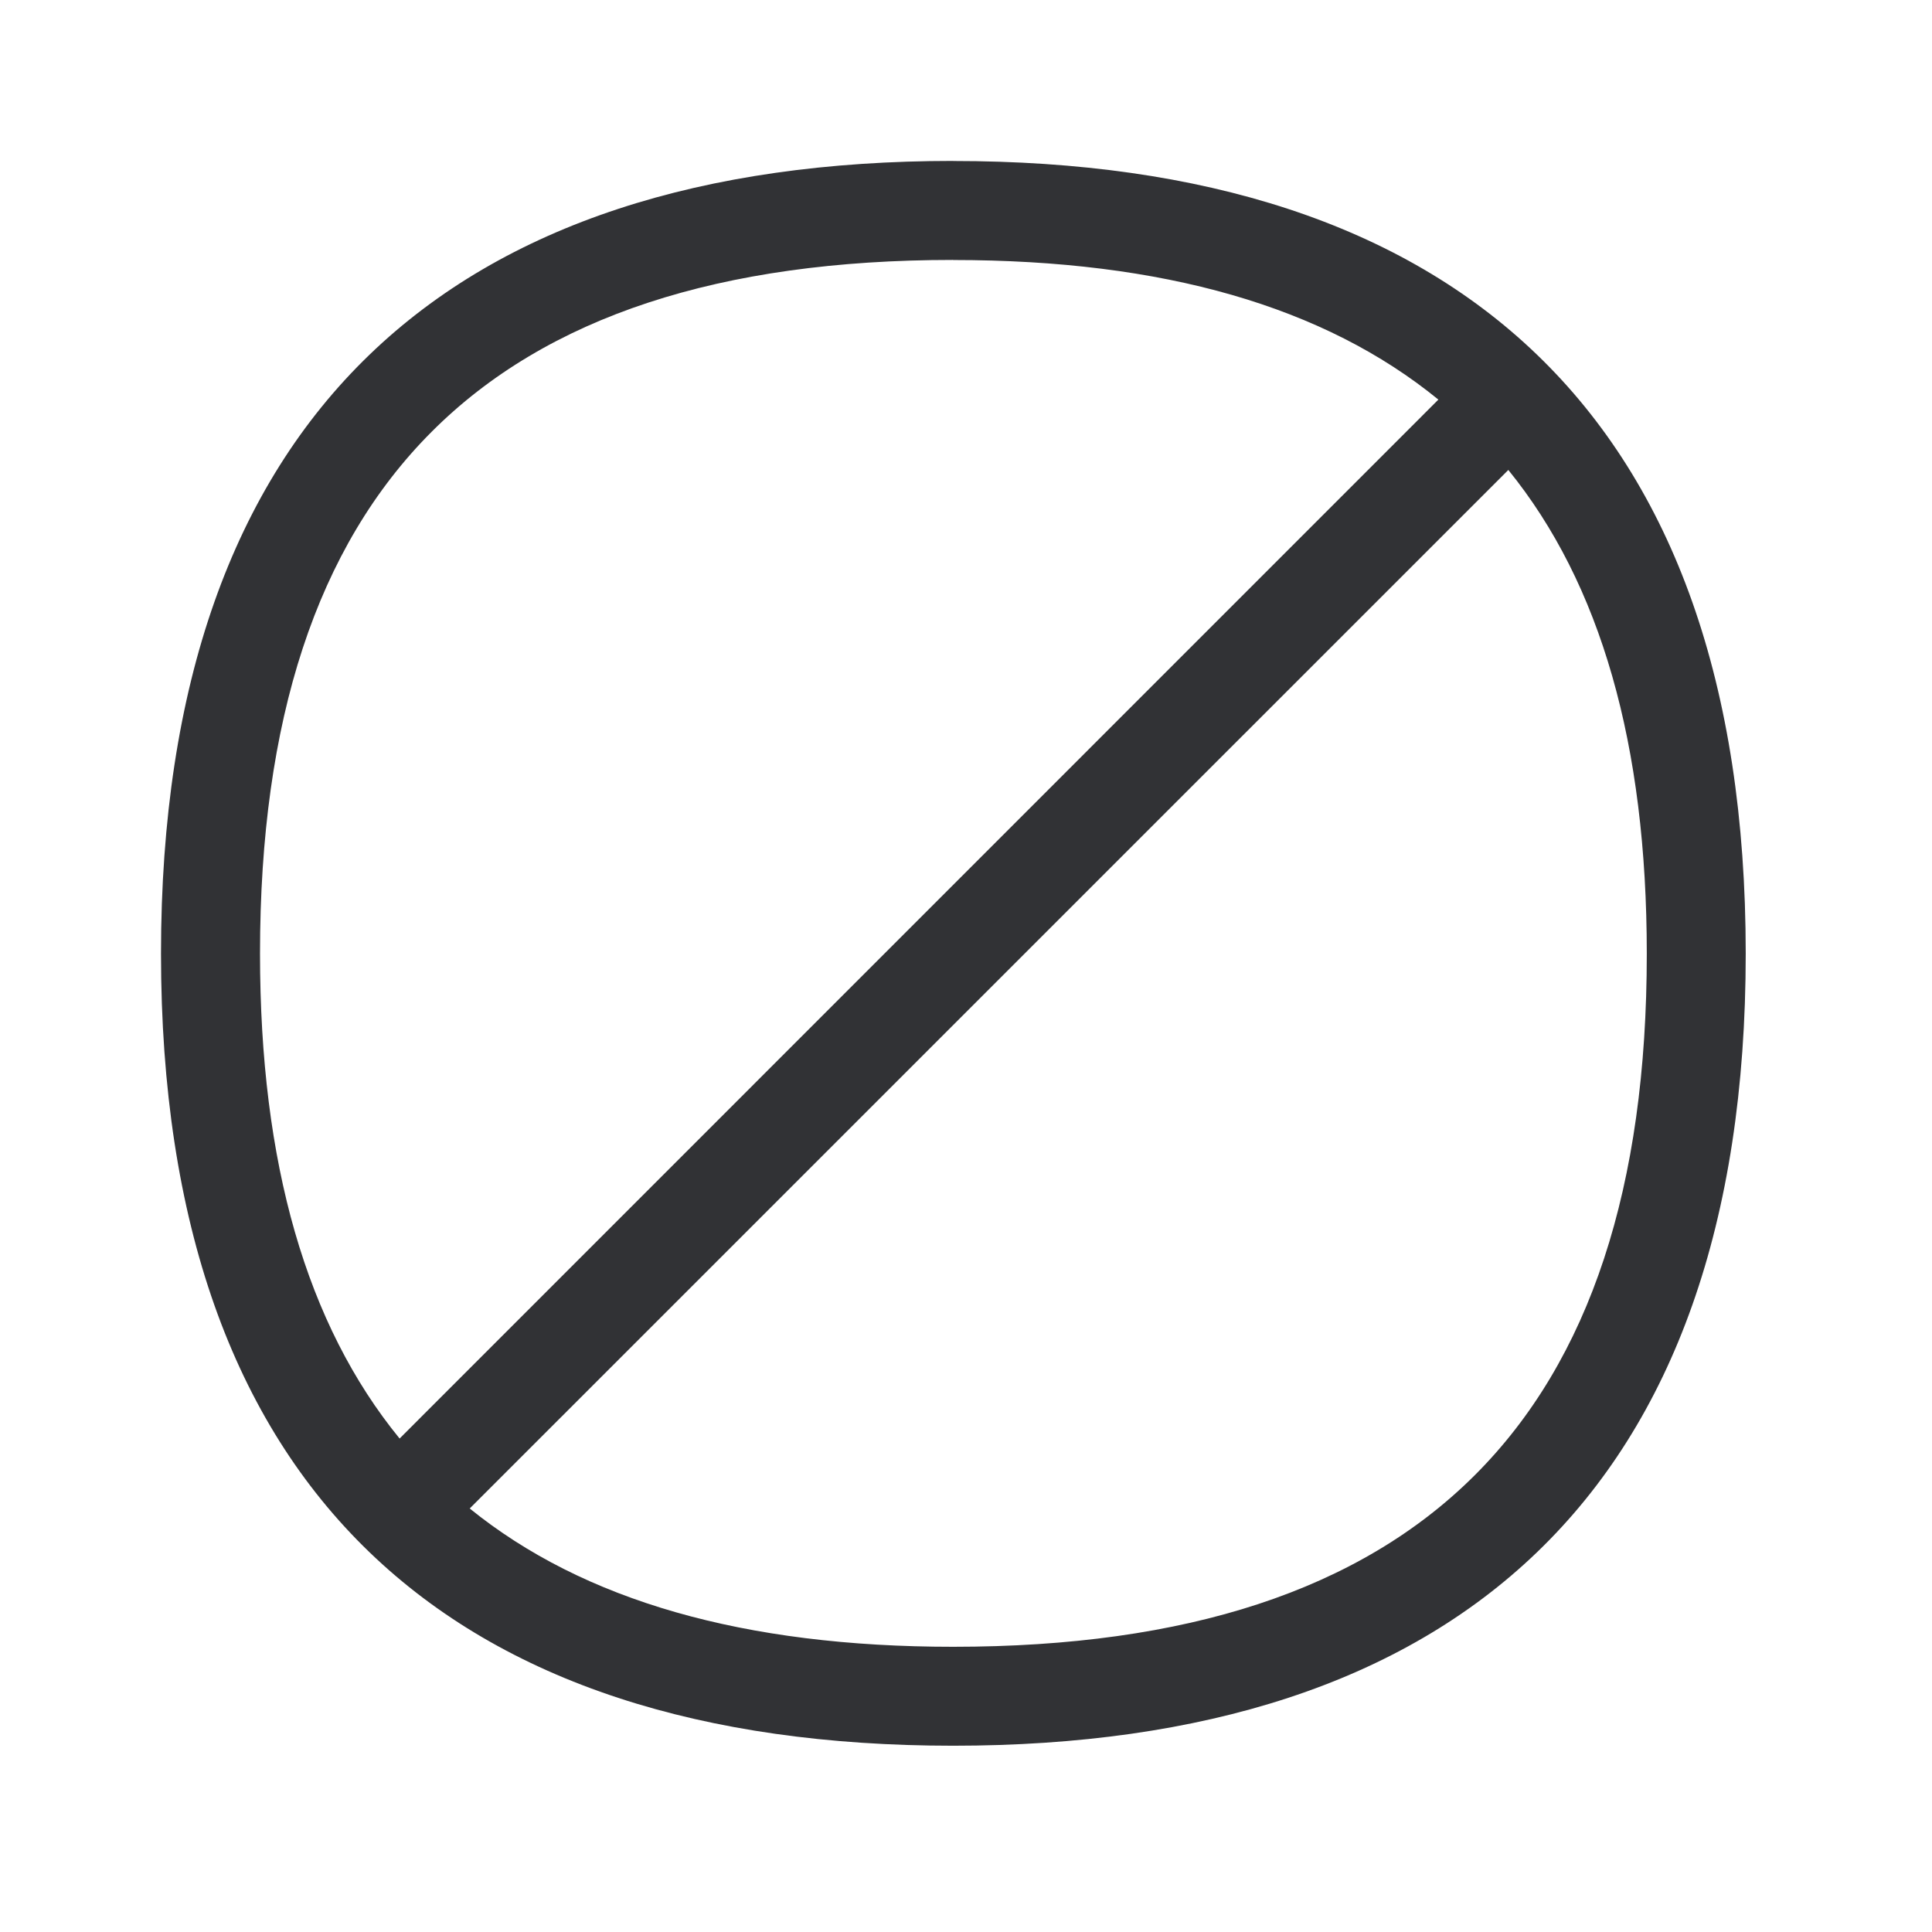
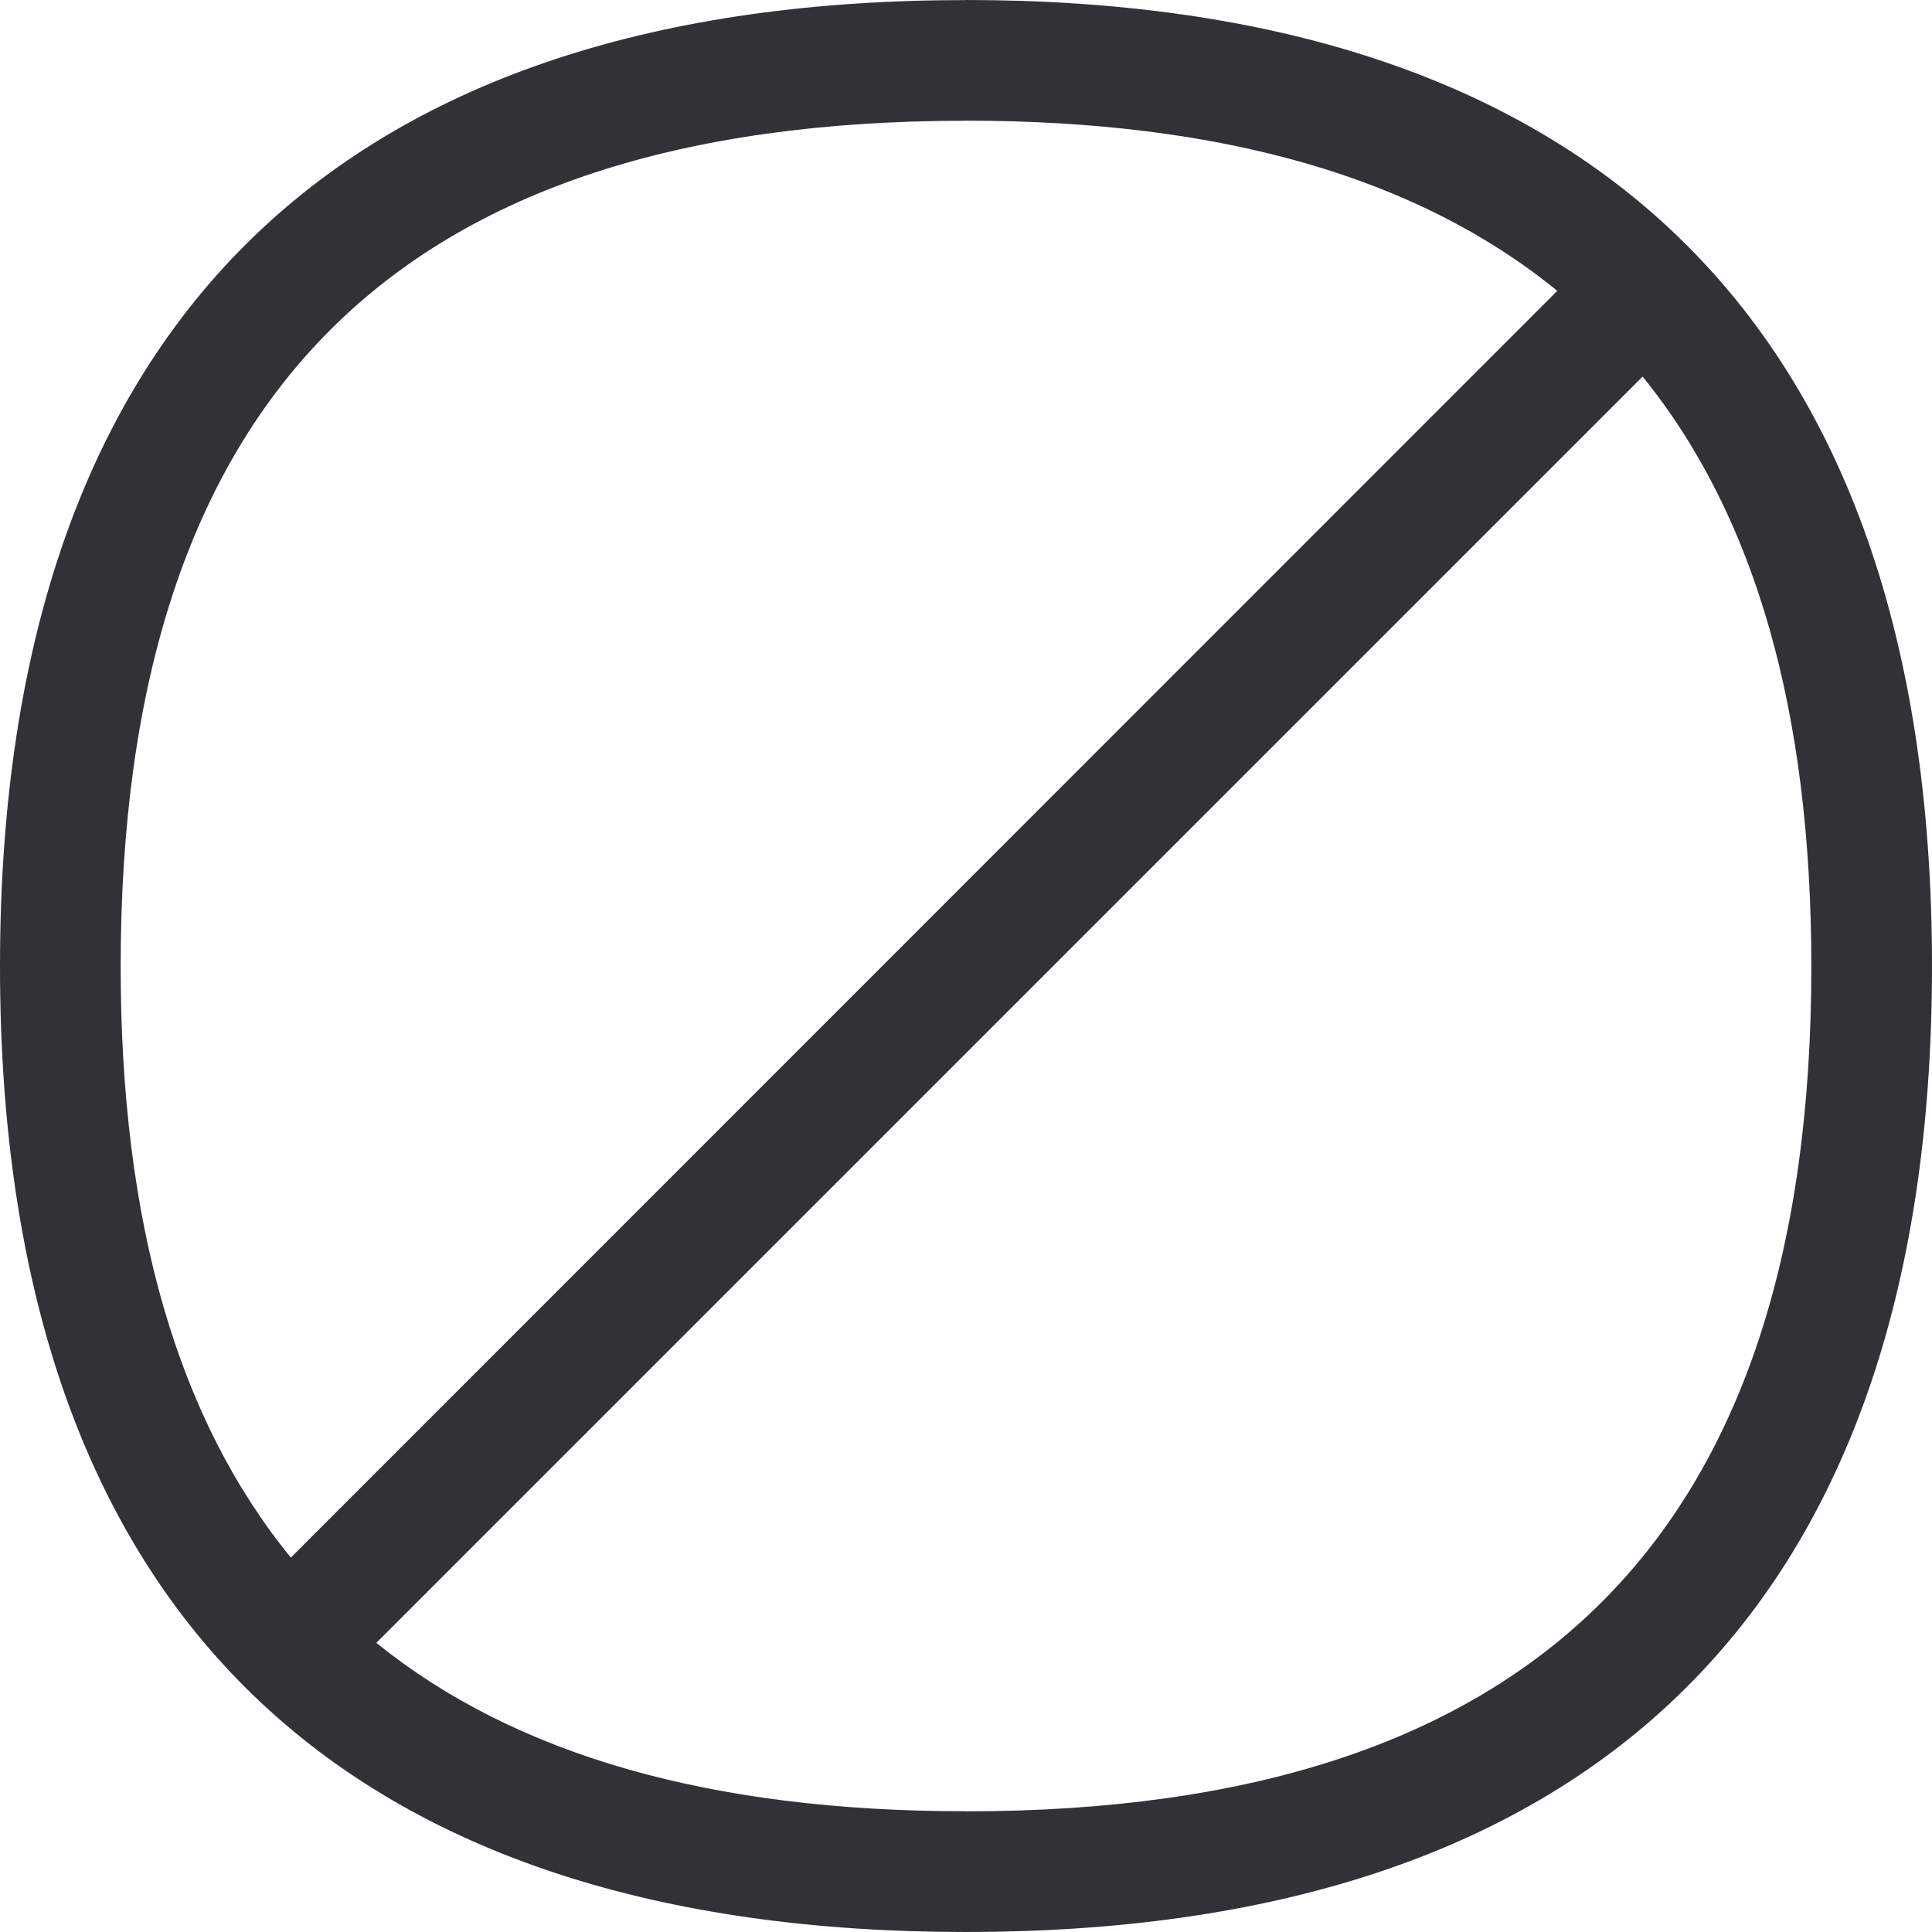
<svg xmlns="http://www.w3.org/2000/svg" width="24" height="24" viewBox="0 0 24 24">
-   <path d="M11.84 20.457c-2.596 0-4.59-.572-6.005-1.718L18.737 5.838c1.148 1.414 1.72 3.411 1.72 6.01 0 5.79-2.821 8.609-8.617 8.609m0-17.227c2.611 0 4.611.577 6.028 1.734L4.964 17.87c-1.157-1.417-1.734-3.417-1.734-6.025 0-5.798 2.818-8.616 8.61-8.616m0-1.23C5.622 2 2 5.14 2 11.846c0 6.706 3.622 9.84 9.84 9.84 6.219 0 9.846-3.134 9.846-9.84C21.686 5.14 18.06 2 11.84 2" fill="#313235" fill-rule="nonzero" />
+   <path d="M11.997 22.5c-3.166 0-5.597-.696-7.322-2.092l15.73-15.73c1.4 1.725 2.096 4.16 2.096 7.329 0 7.058-3.439 10.494-10.504 10.494m0-21.002c3.182 0 5.62.704 7.348 2.114L3.613 19.349c-1.41-1.728-2.114-4.166-2.114-7.346C1.5 4.935 4.935 1.5 11.997 1.5m0-1.499C4.415 0 0 3.828 0 12.003 0 20.18 4.415 24 11.997 24 19.577 24 24 20.179 24 12.003 24 3.828 19.578 0 11.997 0" fill="#313235" fill-rule="nonzero" />
</svg>
